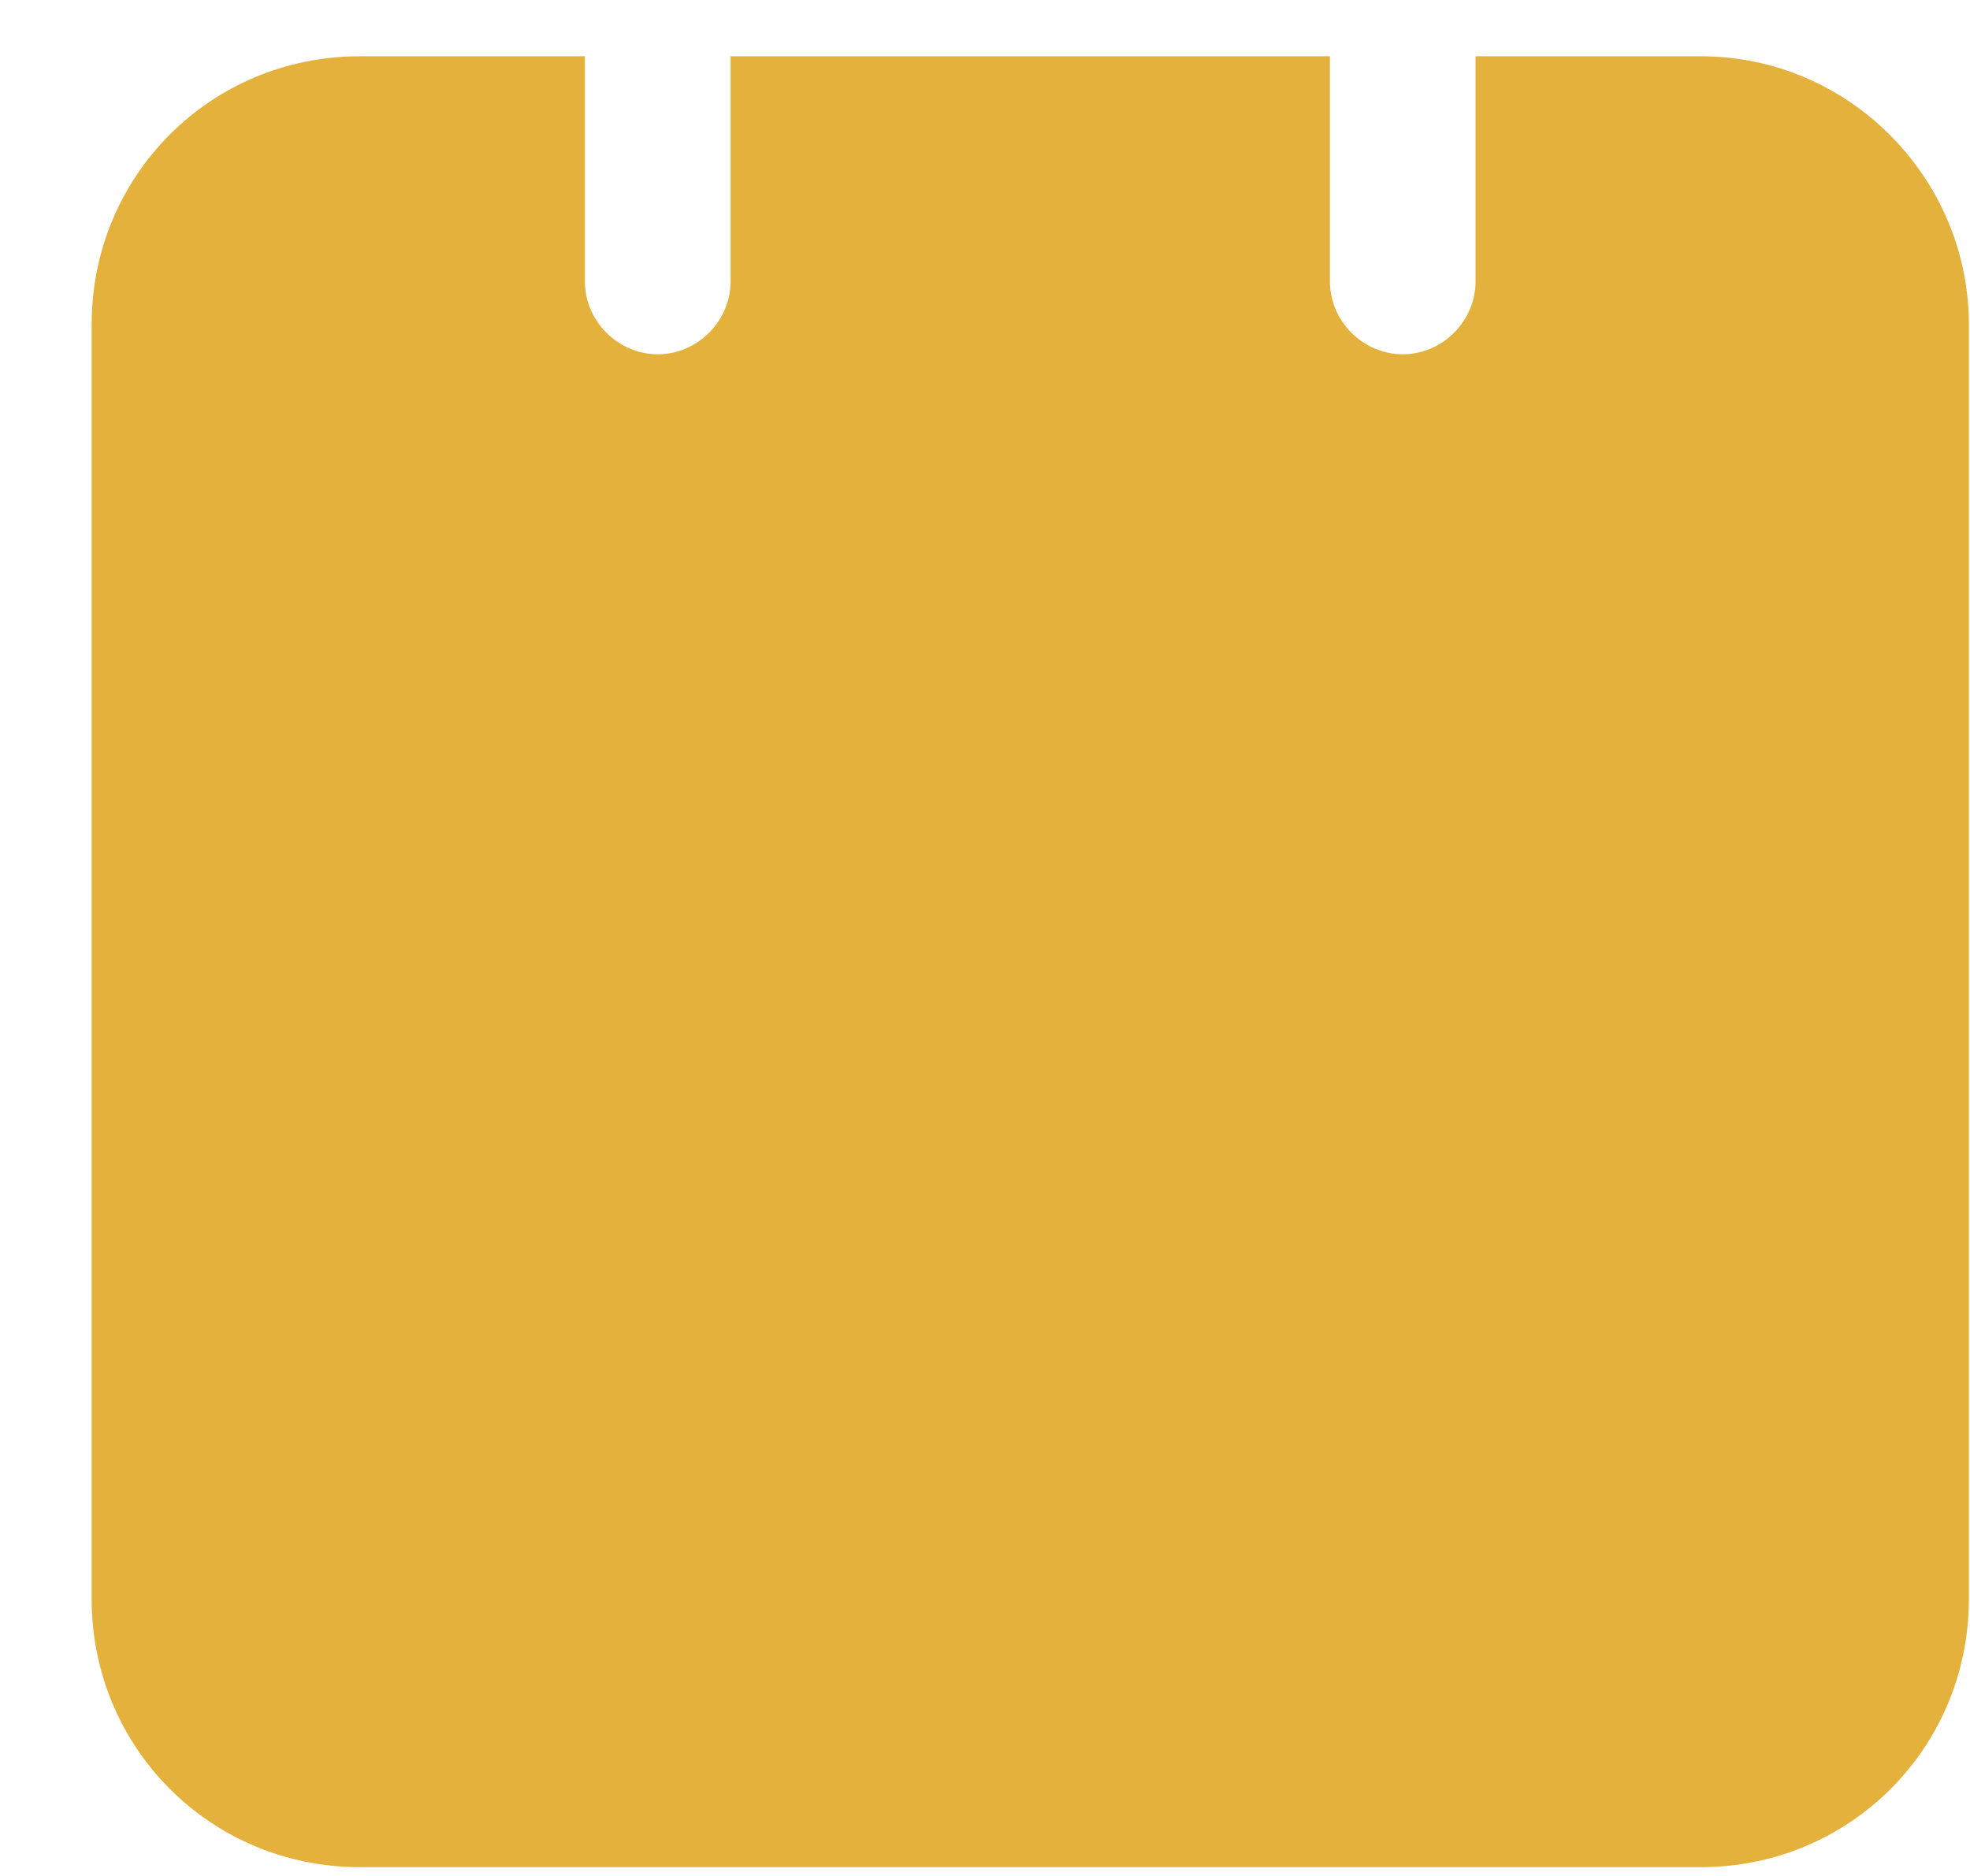
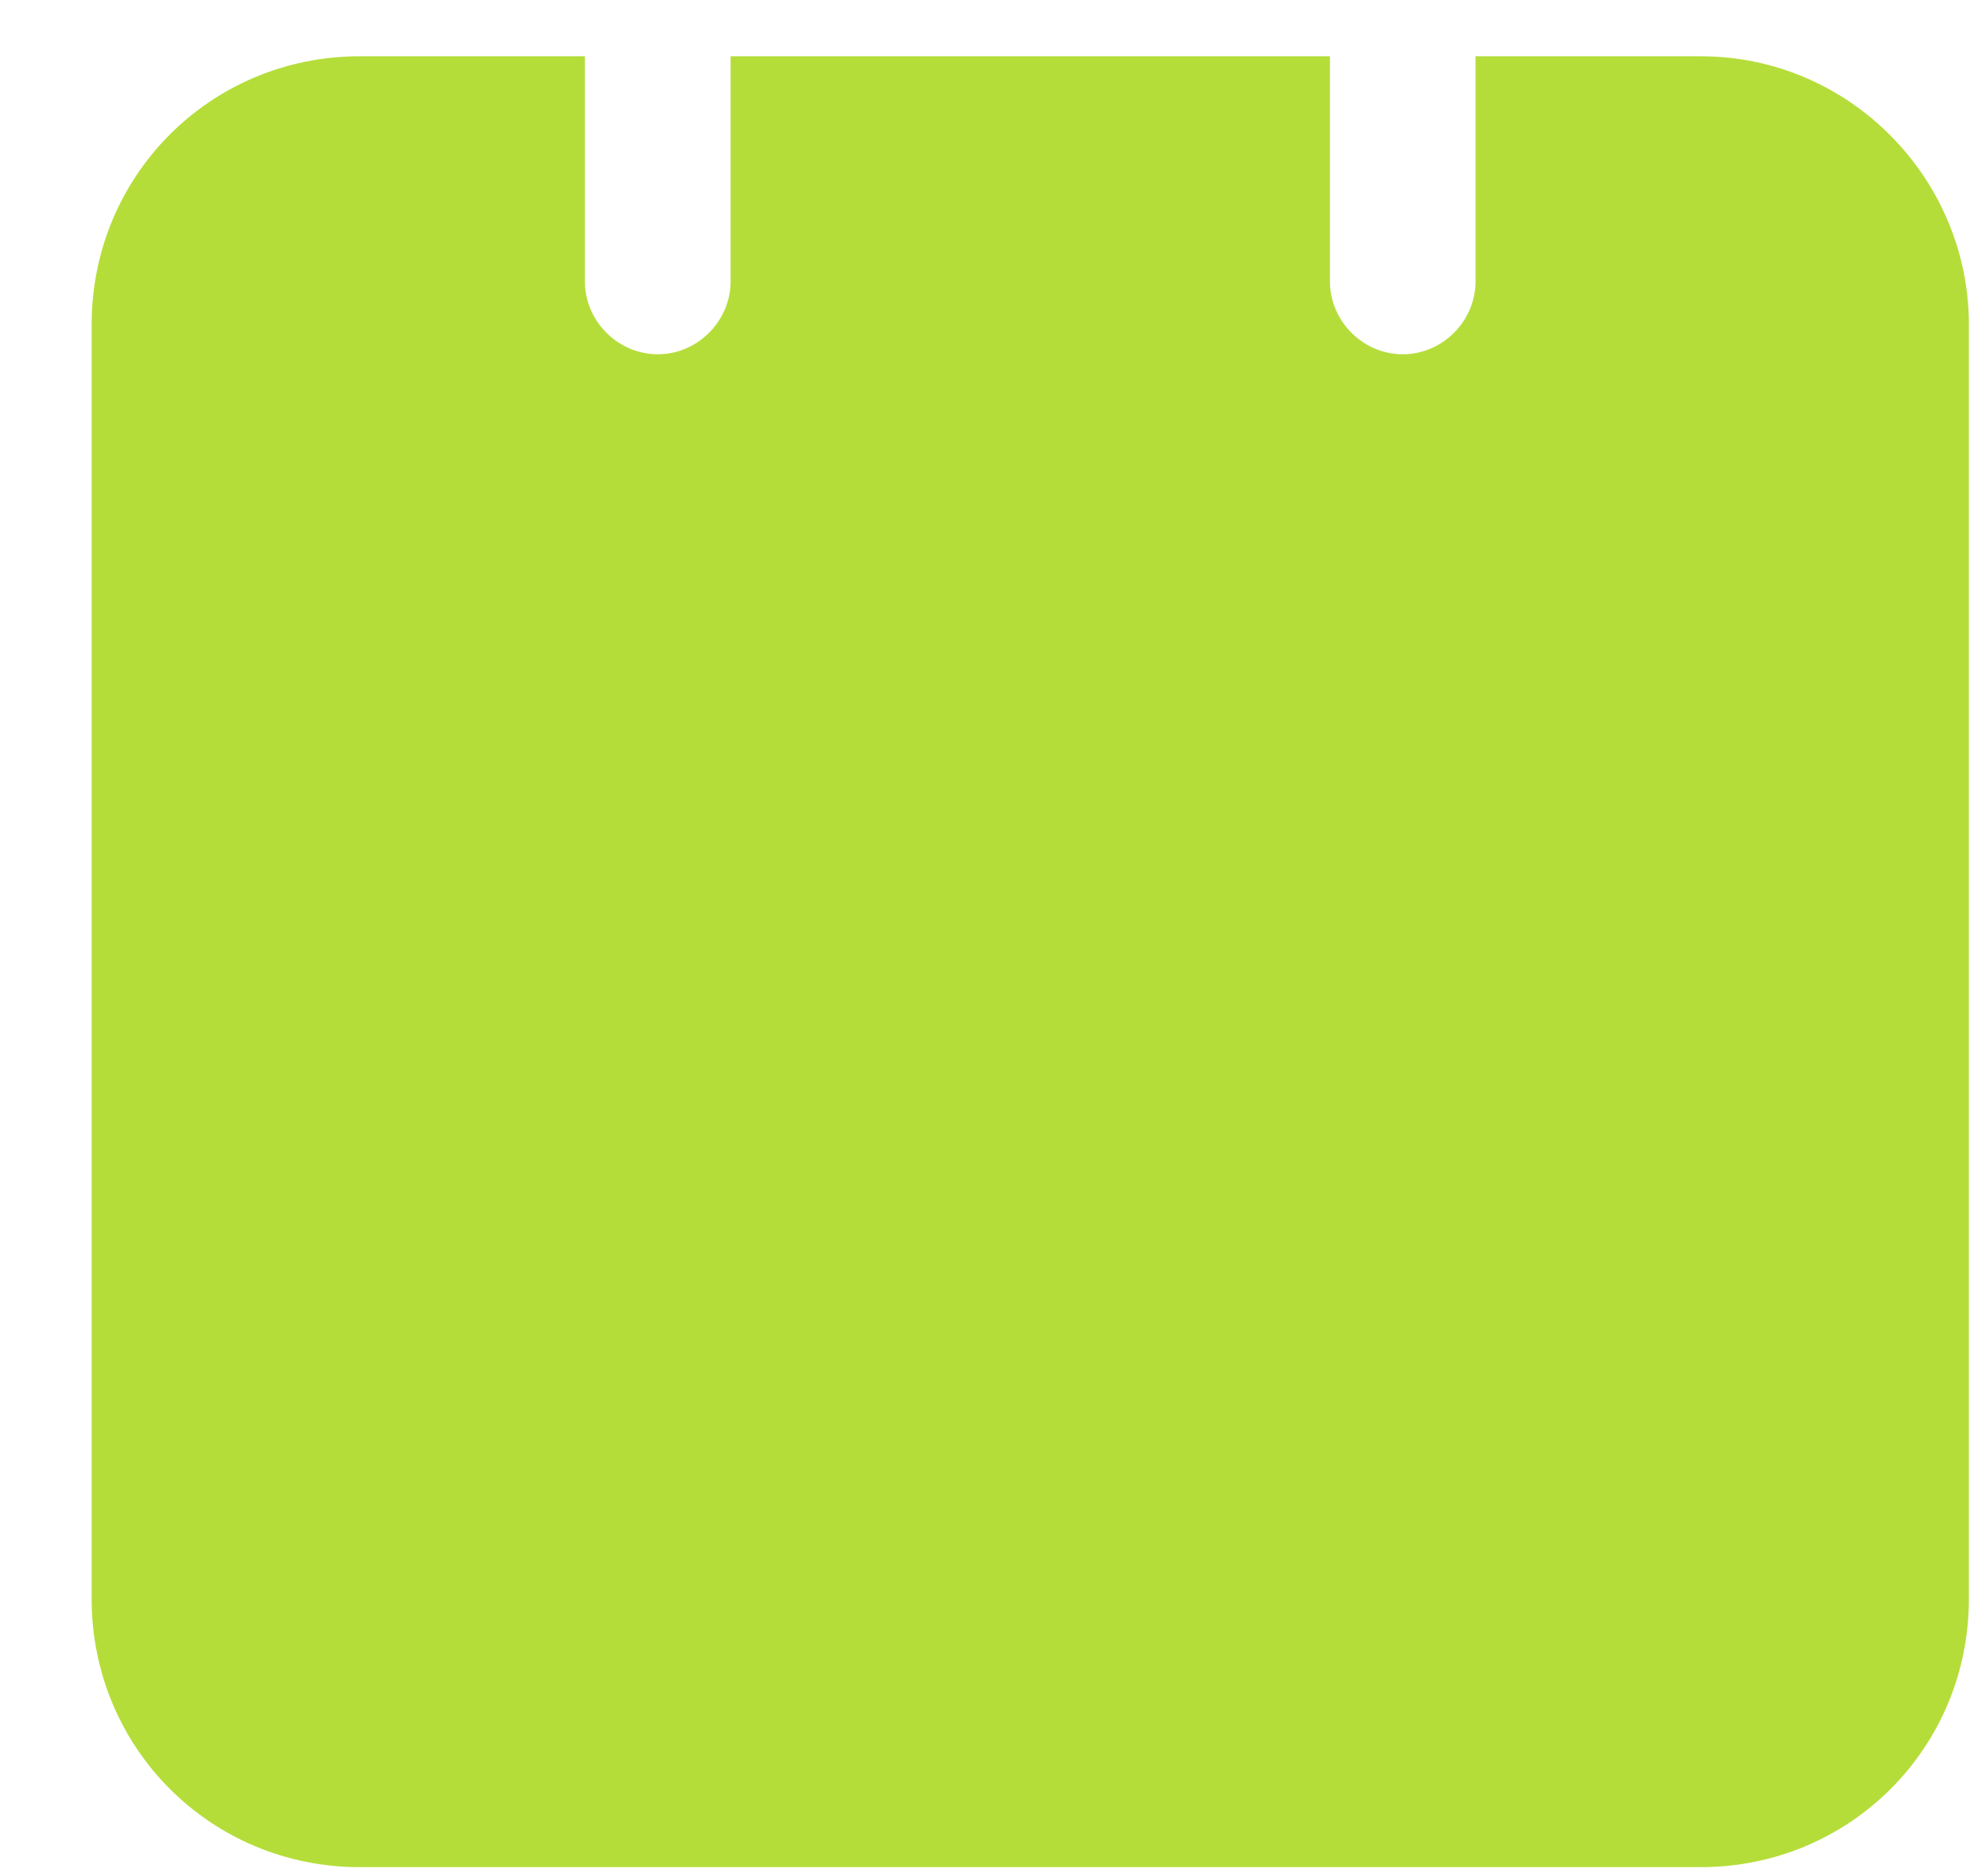
<svg xmlns="http://www.w3.org/2000/svg" width="21" height="20" viewBox="0 0 21 20" fill="none">
-   <path d="M18.13 0.6H15.729V3C15.729 3.424 15.377 3.777 14.953 3.777C14.53 3.777 14.177 3.424 14.177 3V0.6H7.788V3C7.788 3.424 7.435 3.777 7.012 3.777C6.588 3.777 6.235 3.424 6.235 3V0.6H3.835C2.247 0.6 0.977 1.871 0.977 3.459V17.047C0.977 18.635 2.247 19.906 3.835 19.906H18.13C19.718 19.906 20.988 18.635 20.988 17.047V3.459C20.988 1.906 19.718 0.6 18.13 0.6Z" fill="#e4b23c" />
+   <path d="M18.13 0.6H15.729V3C15.729 3.424 15.377 3.777 14.953 3.777C14.53 3.777 14.177 3.424 14.177 3V0.6H7.788V3C7.788 3.424 7.435 3.777 7.012 3.777C6.588 3.777 6.235 3.424 6.235 3V0.6H3.835C2.247 0.6 0.977 1.871 0.977 3.459V17.047C0.977 18.635 2.247 19.906 3.835 19.906H18.13C19.718 19.906 20.988 18.635 20.988 17.047V3.459C20.988 1.906 19.718 0.6 18.13 0.6Z" fill="#B5DD3A" />
</svg>
